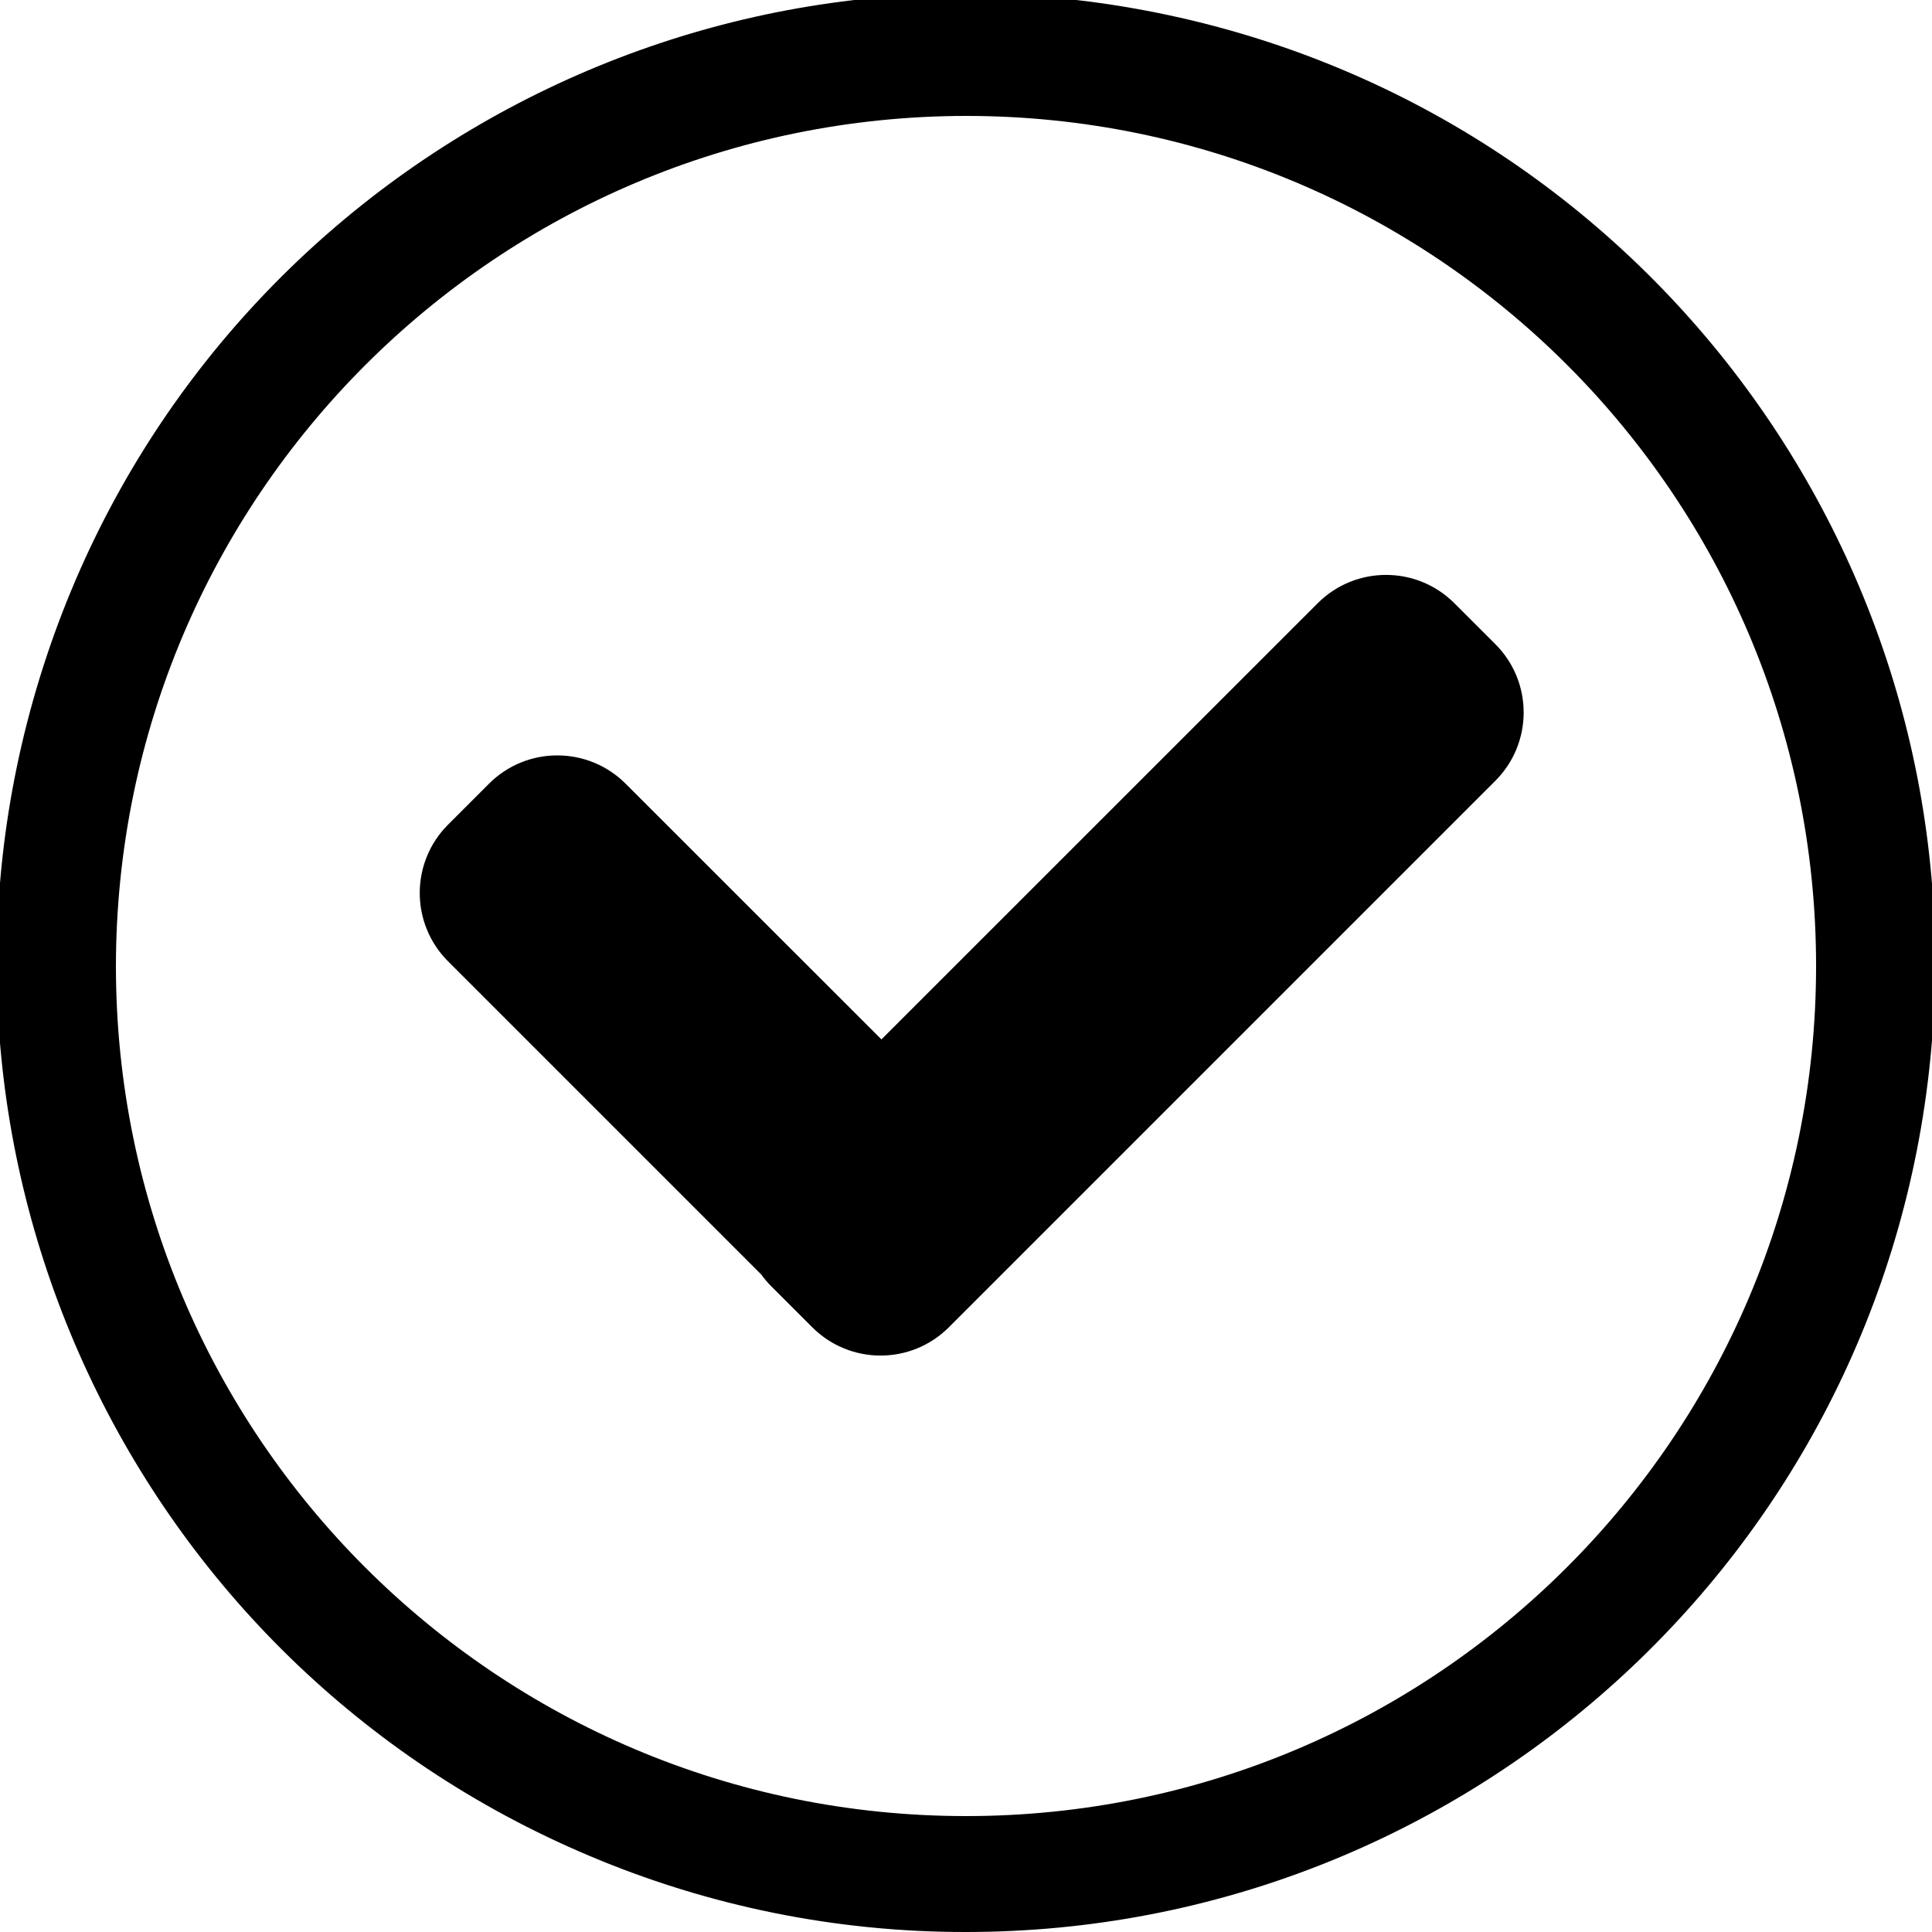
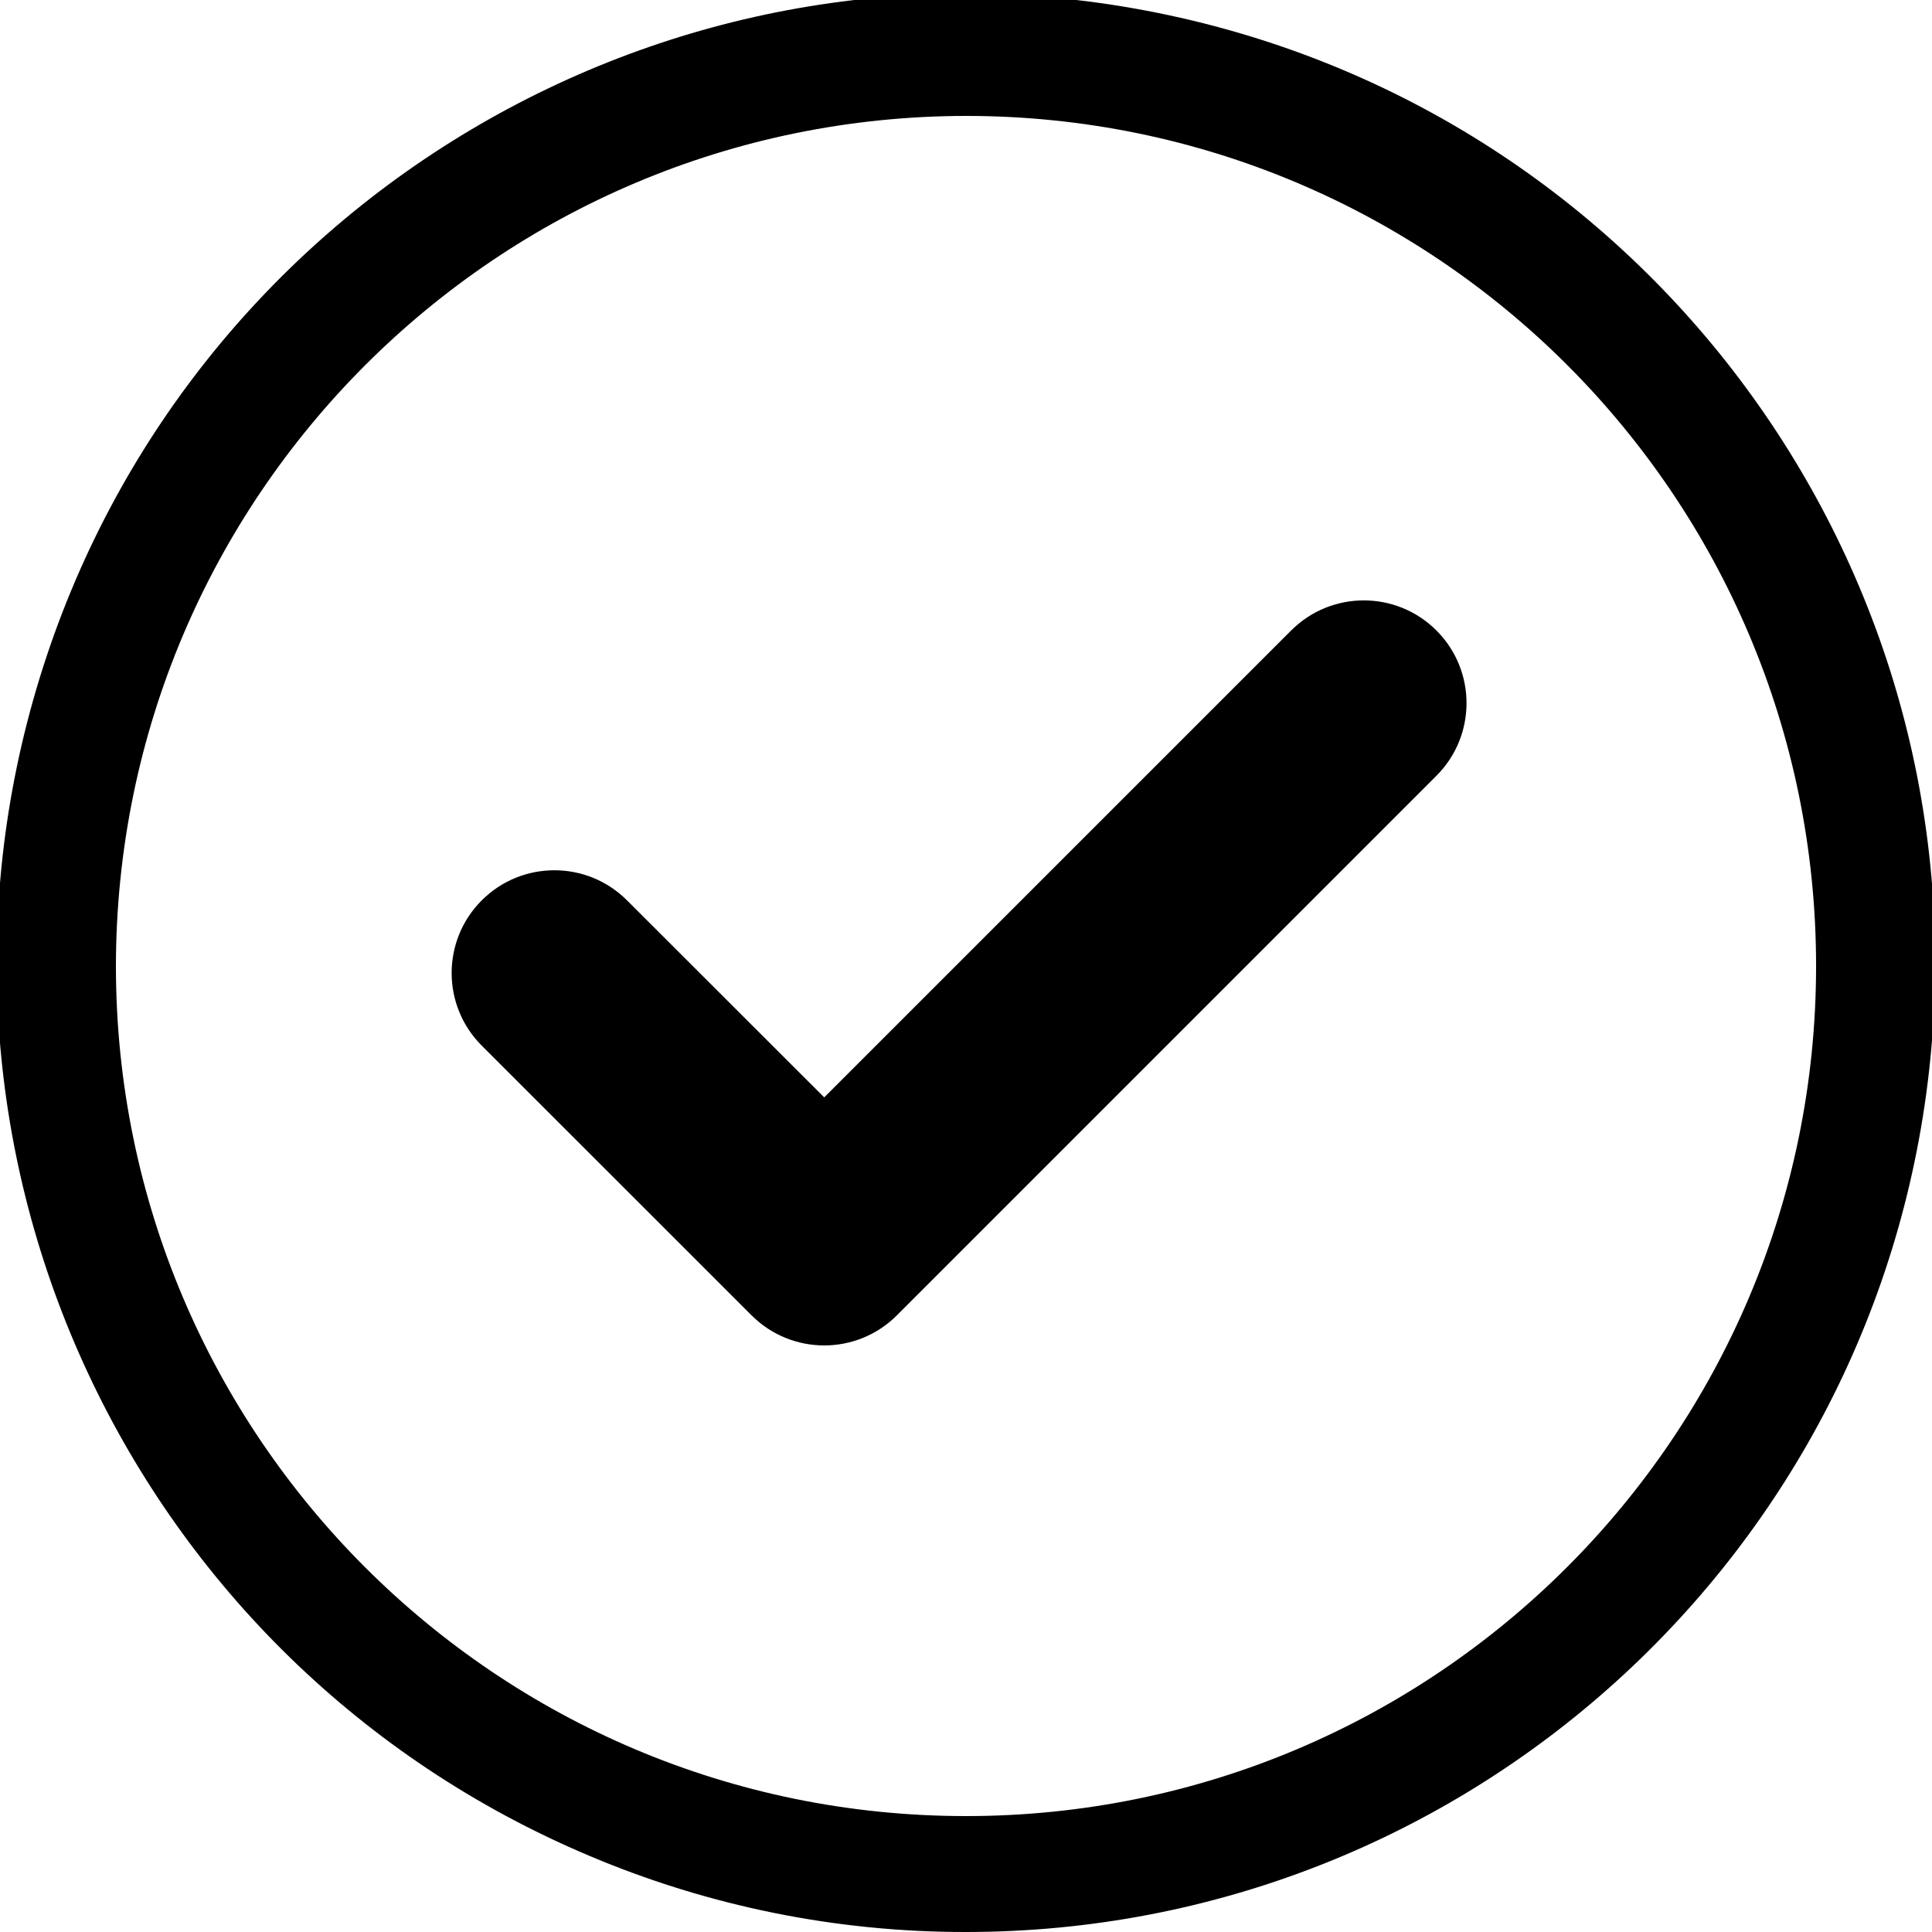
<svg xmlns="http://www.w3.org/2000/svg" width="100" height="100" viewBox="0 0 100 100">
  <defs>
    <clipPath id="b">
      <rect width="100" height="100" />
    </clipPath>
  </defs>
  <g id="a" clip-path="url(#b)">
-     <path d="M30.538,96.071A50.162,50.162,0,1,1,50,100,49.827,49.827,0,0,1,30.538,96.071ZM6,50A44,44,0,1,0,50,6,44.05,44.05,0,0,0,6,50ZM42.043,68.7l-2.121-2.121a5.035,5.035,0,0,1-.522-.613L23.19,49.756a5,5,0,0,1,0-7.071l2.121-2.121a5,5,0,0,1,7.071,0L45.623,53.8,68.206,31.221a5,5,0,0,1,7.07,0L77.4,33.342a5,5,0,0,1,0,7.071L49.113,68.7a5,5,0,0,1-7.07,0Z" transform="translate(0 0)" />
+     <path d="M30.538,96.071A50.162,50.162,0,1,1,50,100,49.827,49.827,0,0,1,30.538,96.071ZM6,50A44,44,0,1,0,50,6,44.05,44.05,0,0,0,6,50ZM38.9,68.082l-3.76-3.76-10.205-10.2a5.317,5.317,0,0,1,7.519-7.52L42.662,56.8,66.83,32.634a5.317,5.317,0,0,1,7.52,7.519L46.422,68.082a5.318,5.318,0,0,1-7.52,0Z" transform="translate(0 0)" />
  </g>
</svg>
